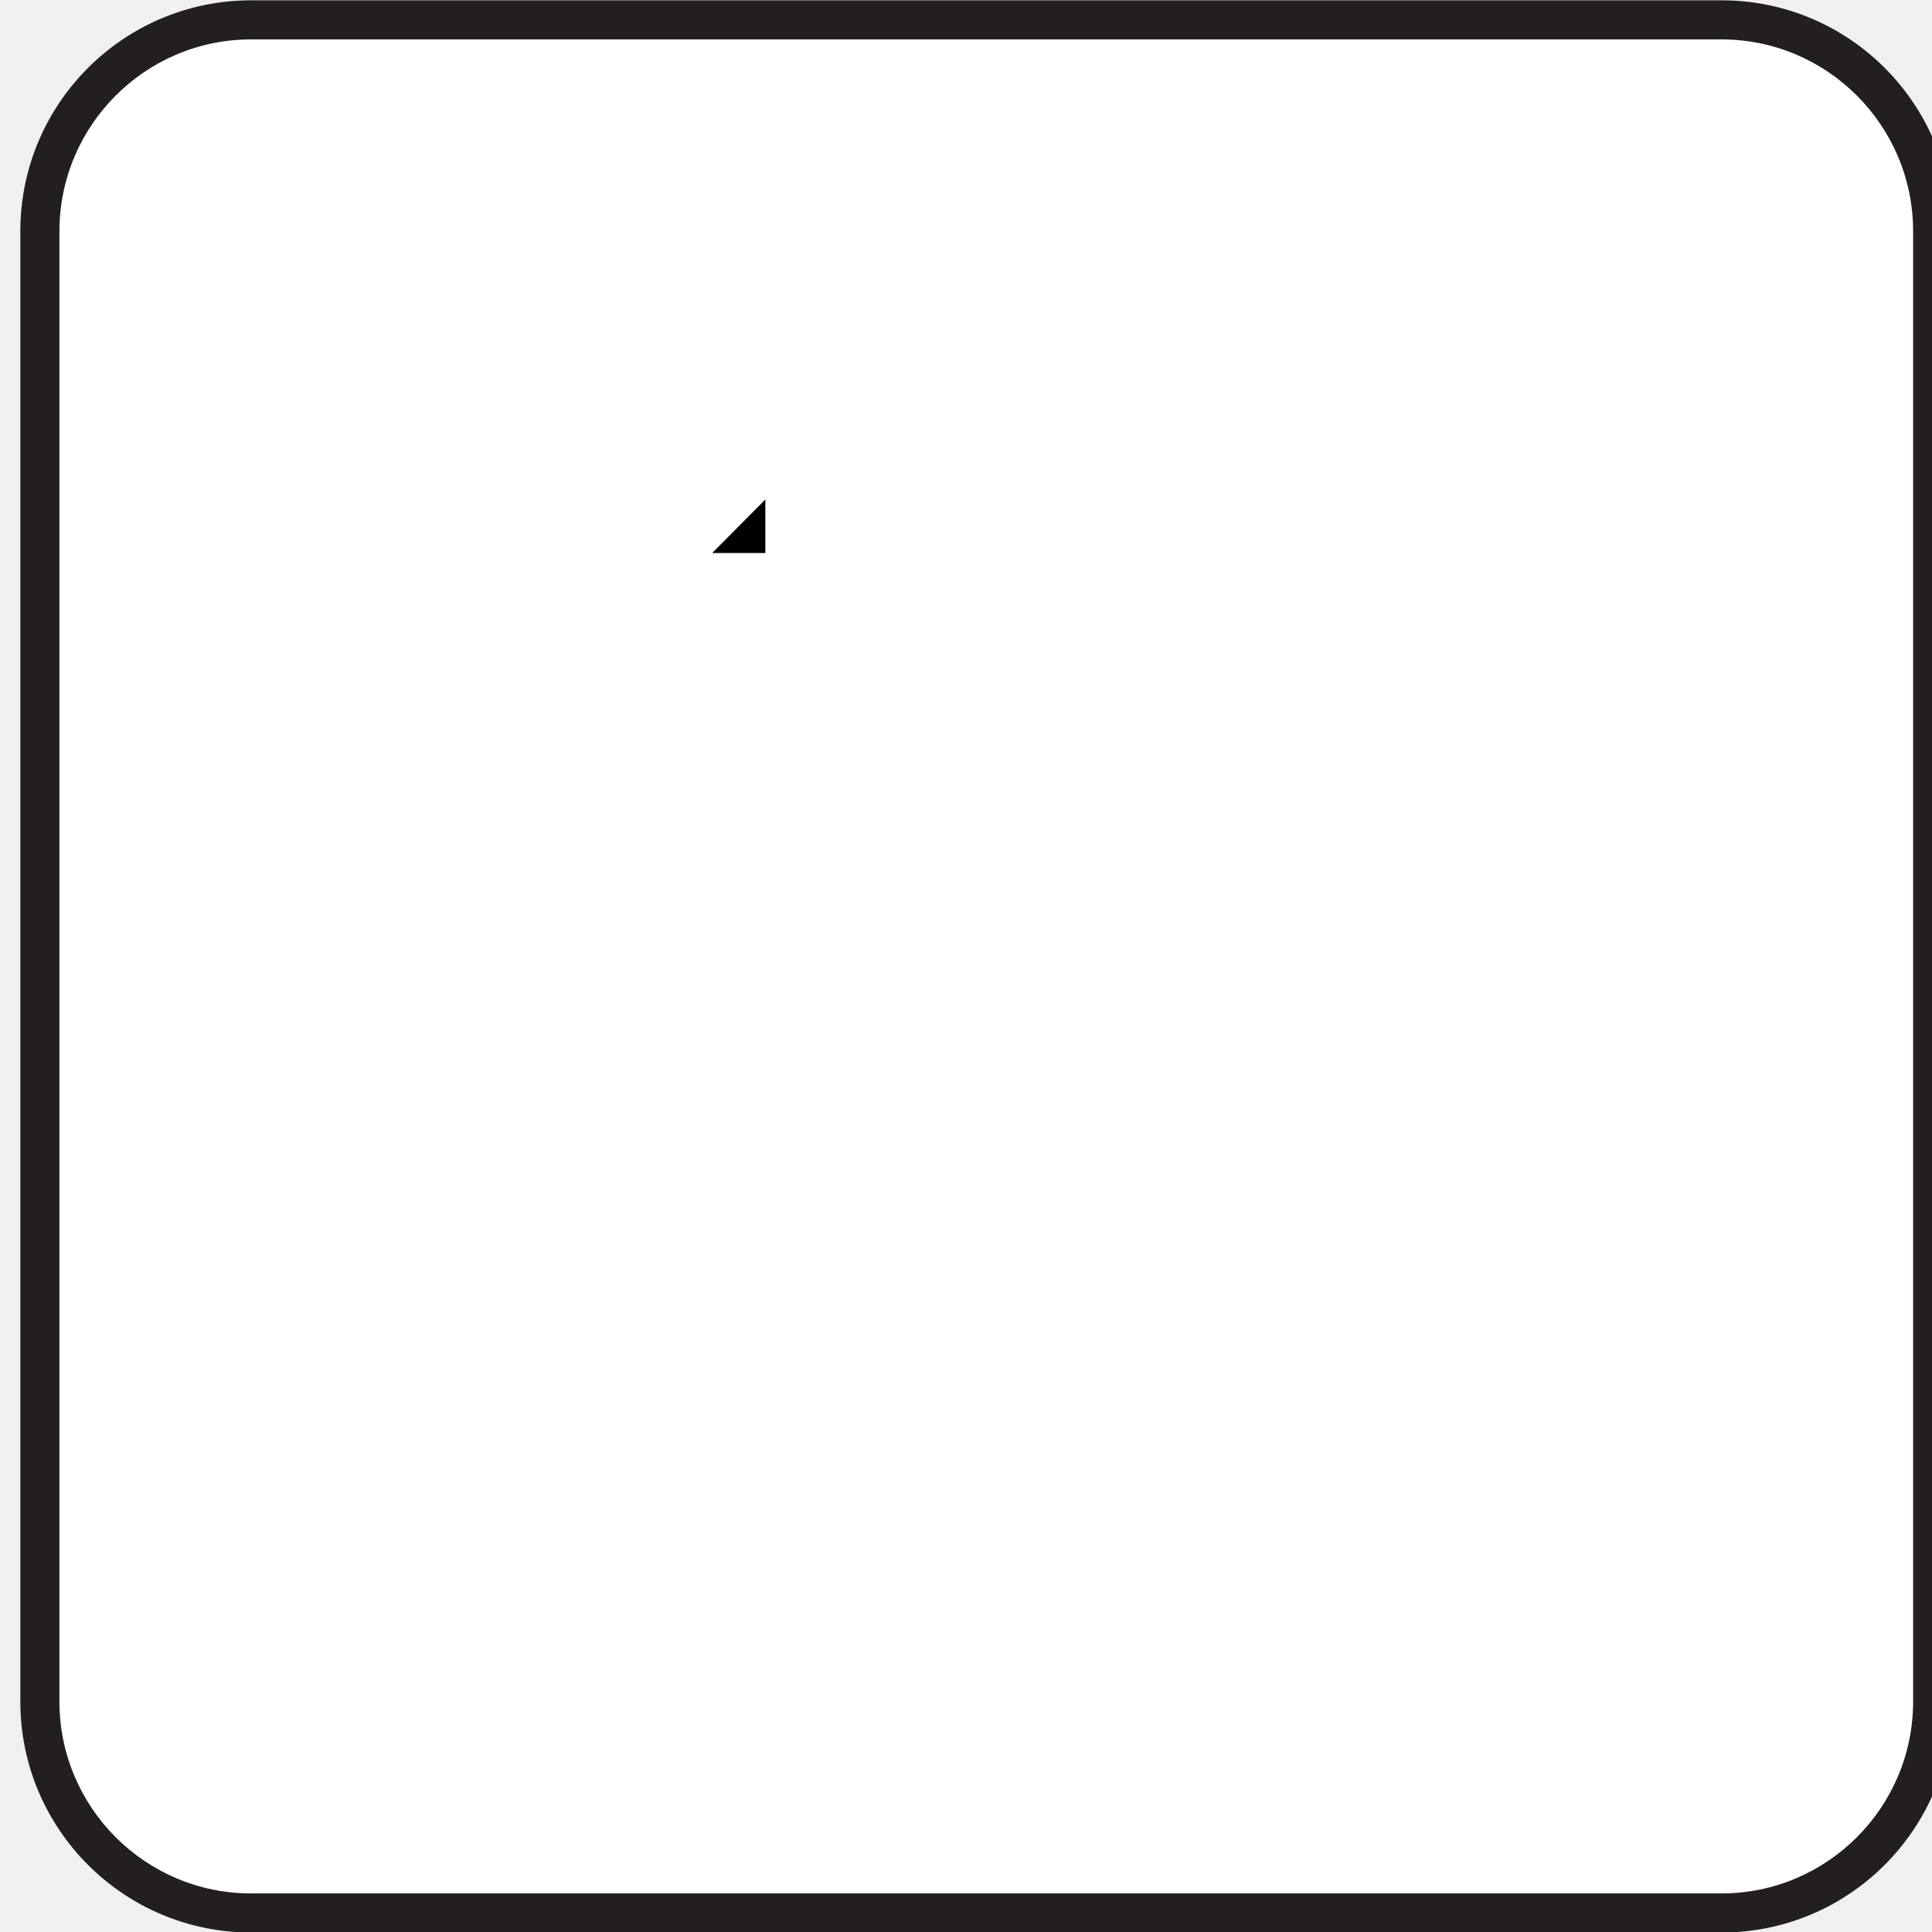
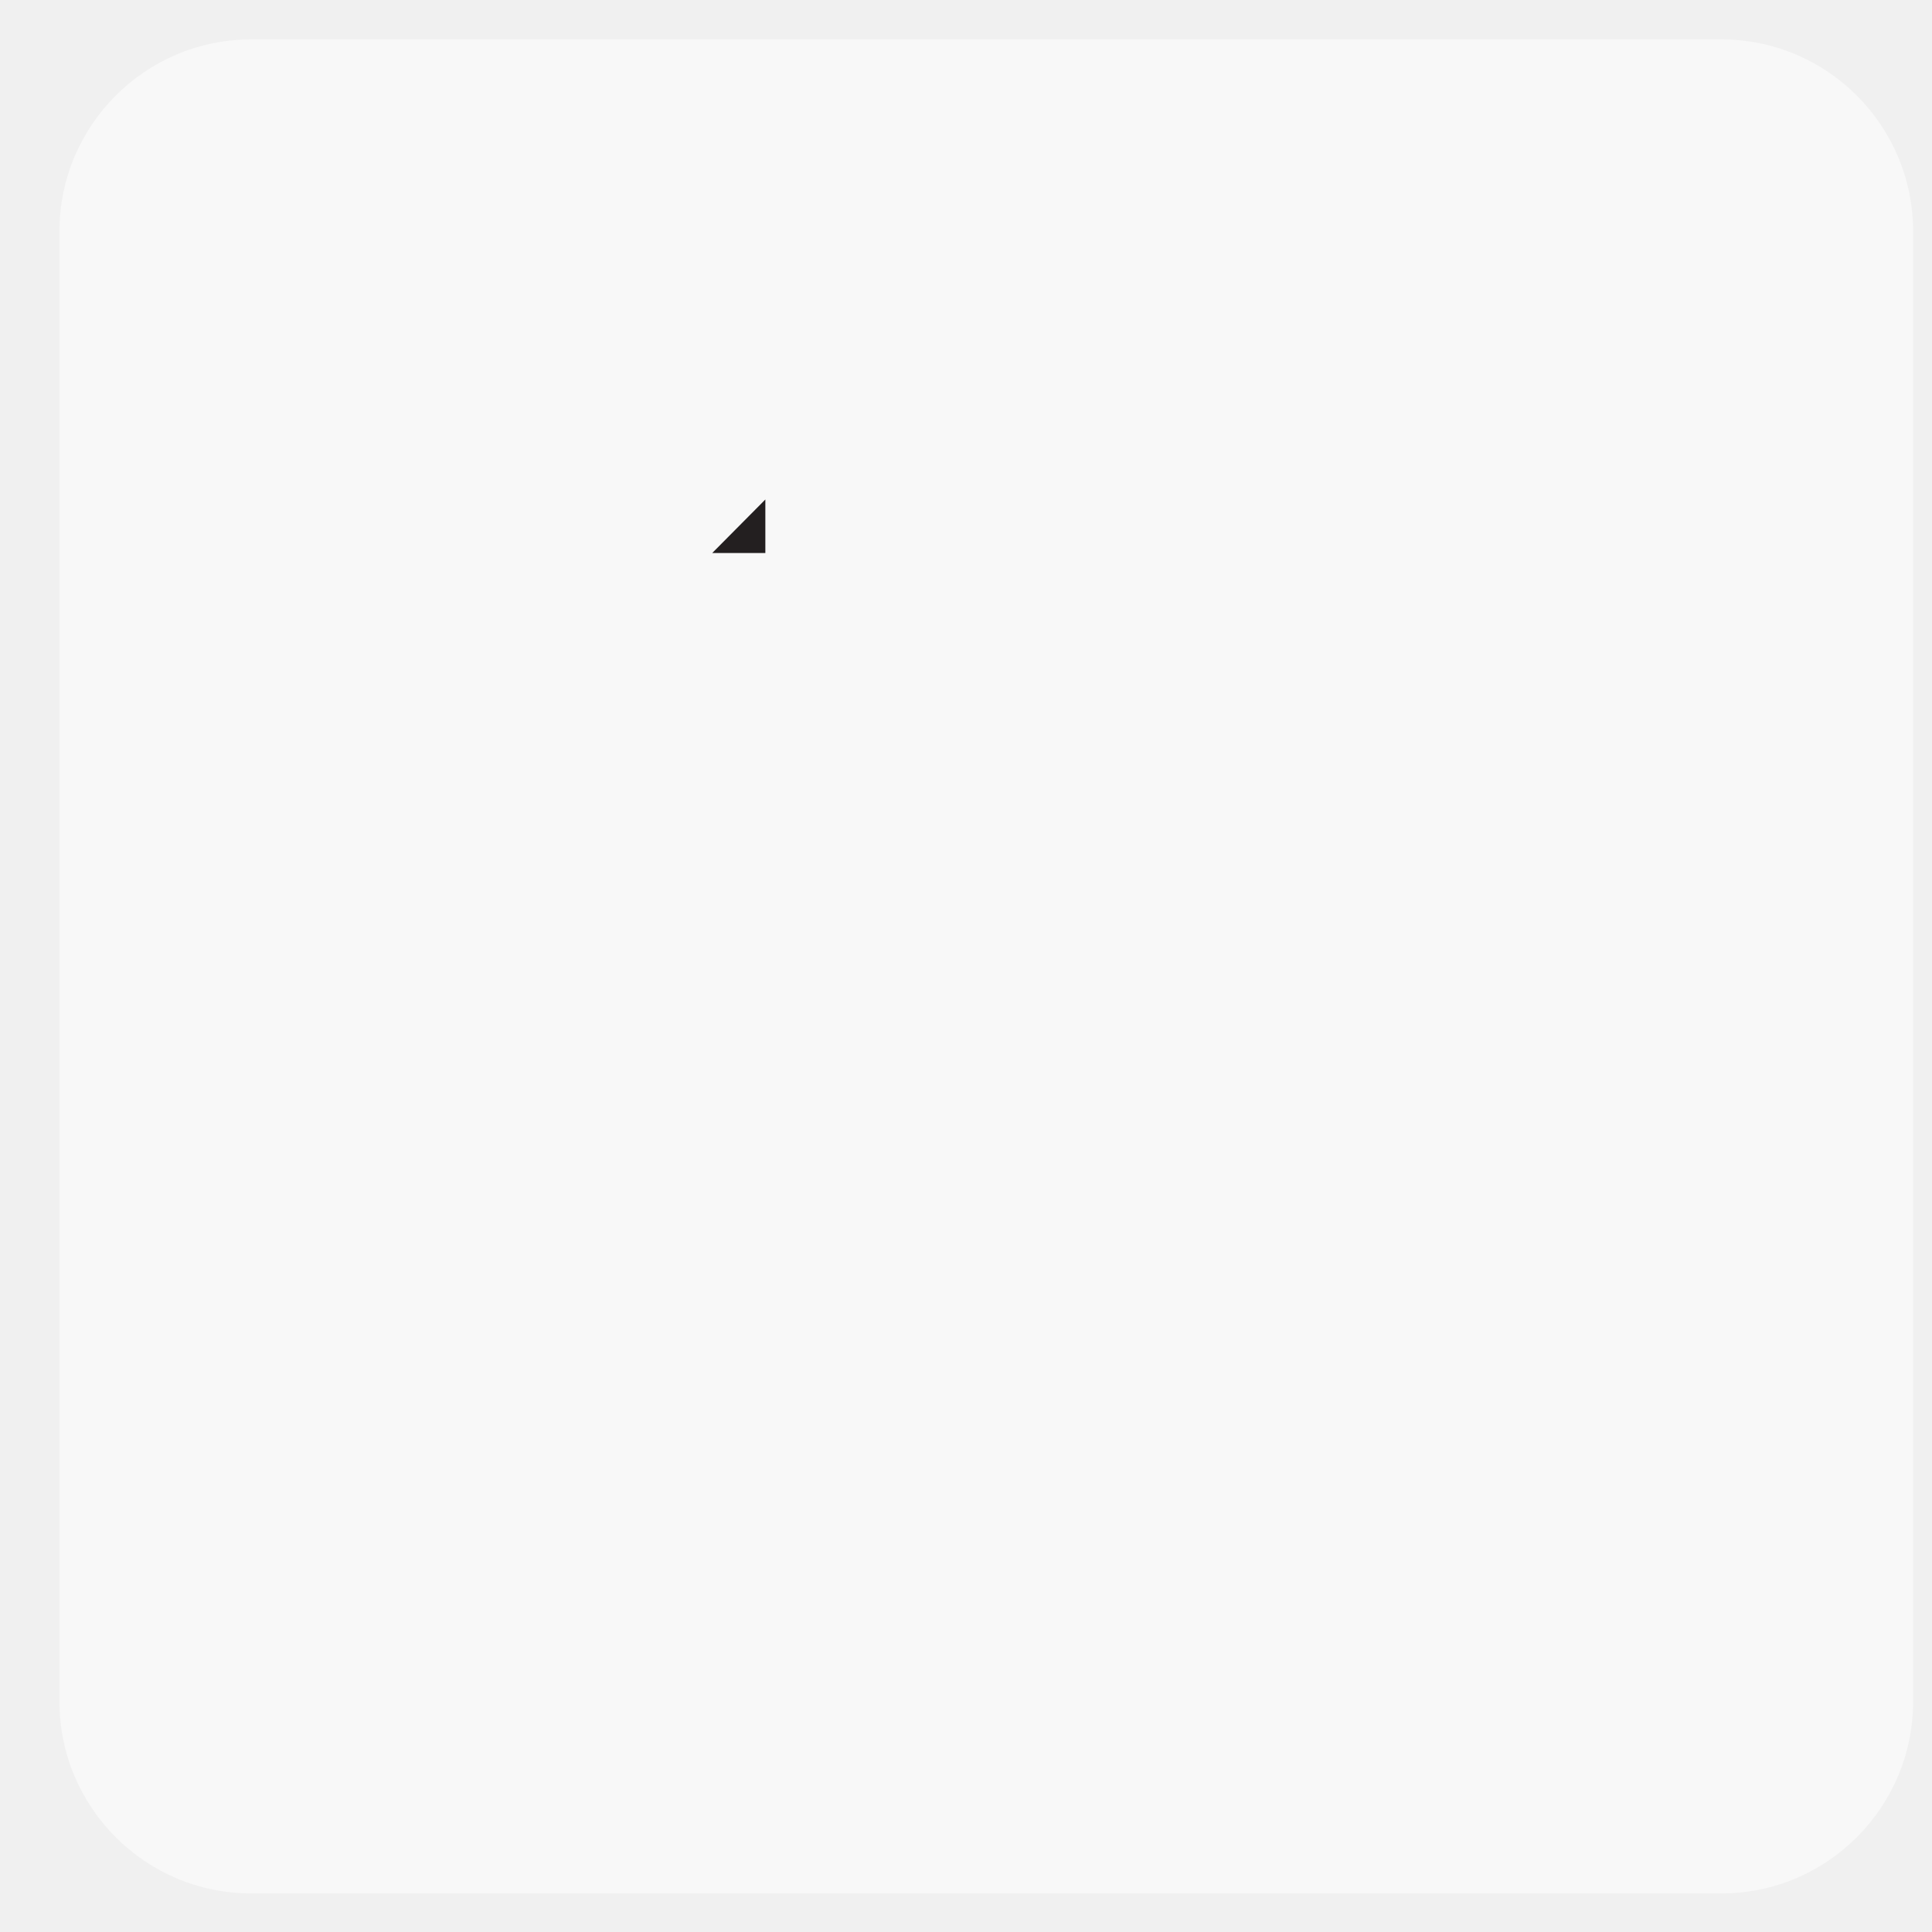
<svg xmlns="http://www.w3.org/2000/svg" xmlns:xlink="http://www.w3.org/1999/xlink" width="123.547" height="123.539" enable-background="new -0.258 -0.548 123.547 123.539" version="1.1" xml:space="preserve">
  <defs>
    <symbol height="540.58" id="svg_20" version="1.1" width="429.49">
      <g id="svg_14" transform="translate(983.2226,375.1986)">
-         <path d="m-689.36,155.18c0,4.2 3.41,7.61 7.61,7.61l149.94,0c4.2,0 7.61,-3.41 7.61,-7.61l0,-149.94c0,-4.2 -3.41,-7.61 -7.61,-7.61l-149.94,0c-4.2,0 -7.61,3.41 -7.61,7.61l0,149.94z" fill="#ffffff" fill-rule="evenodd" id="svg_17" />
-         <path d="m-606.74,18.18c-34.22,0 -61.99,27.76 -61.99,61.99c0,34.23 27.77,61.98 61.99,61.98c34.21,0 61.98,-27.75 61.98,-61.98c0,-34.23 -27.77,-61.99 -61.98,-61.99z" fill="#ffffff" fill-rule="evenodd" id="svg_16" />
-         <path d="m-839.32,-227.06l0,98.86l-72.72,87.54l-0.11,83.3c-7.92,3 -15.44,6.9 -22.34,11.57c-7.15,4.85 -13.67,10.54 -19.29,16.86c-2.57,2.95 -4.96,6 -7.14,9.19c-2.27,3.39 -4.37,6.87 -6.18,10.48c-1.03,2.04 -1.85,4.2 -2.44,6.4c-0.7,2.51 -1.11,5.1 -1.22,7.73c-1.11,8.94 1.69,17.97 7.83,25.05c6.55,7.54 16.27,12.26 26.79,12.93c5.51,0.4 11.03,0.36 16.49,-0.1c5.09,-0.43 10.13,-1.19 15.06,-2.33c9.37,-1.77 18.43,-4.61 26.98,-8.49c7.95,-3.6 15.4,-8.05 22.18,-13.27c3.26,-2.47 6.5,-4.95 9.72,-7.48c3,-2.33 5.99,-4.7 8.99,-7.11c3.86,-3.41 7.67,-6.86 11.37,-10.43c3.79,-3.59 7.48,-7.29 11.07,-11.03c6.07,-6.69 11.85,-13.59 17.3,-20.7c5.27,-6.91 10.24,-13.99 14.88,-21.26l12.49,26.11c-2.09,1.26 -4.14,2.5 -6.19,3.84c-1.93,1.25 -3.82,2.56 -5.71,3.88c-3.86,2.45 -7.56,5.15 -11.03,8.06c-3.23,2.73 -6.25,5.61 -9.1,8.7c-2.65,2.69 -5.03,5.6 -7.12,8.69c-2.45,3.56 -4.49,7.34 -6.11,11.25c-0.99,2.35 -1.77,4.72 -2.45,7.12c-0.66,2.46 -1.13,4.9 -1.49,7.37c-0.51,9 2.52,17.84 8.63,24.92c6.85,7.98 16.98,13.05 28.05,14.02c5.31,0.29 10.63,0.21 15.94,-0.21c5.13,-0.43 10.16,-1.19 15.16,-2.31c9.22,-2.4 18.22,-5.68 26.71,-9.74c8.16,-3.89 15.88,-8.48 23.08,-13.7c3.46,-2.12 6.82,-4.41 10.01,-6.87c2.87,-2.22 5.62,-4.6 8.27,-7.07c3.9,-3.64 7.73,-7.37 11.37,-11.18c3.63,-3.77 7.18,-7.67 10.57,-11.65c6.37,-6.44 12.33,-13.23 17.75,-20.35c5.36,-7.05 10.21,-14.38 14.54,-21.97c5.24,-7.12 10.99,-13.95 17.13,-20.45c7.06,-7.43 14.69,-14.45 22.8,-20.92l34.47,-23.76l-8.86,-10.25l-25.21,17.9c-9.14,5.85 -18.63,11.26 -28.44,16.11c-8.82,4.39 -17.88,8.34 -27.18,11.87c-7.51,2.29 -15.11,4.38 -22.75,6.28c-7.25,1.8 -14.58,3.42 -21.95,4.82c-5.43,0.36 -10.83,1.12 -16.11,2.26c-4.69,1.01 -9.29,2.35 -13.78,3.96l-23.15,-47.2l33.45,-24.15l-8.05,-9.64l-24.62,17.22c-0.55,0.46 -1.14,0.89 -1.77,1.32c-0.63,0.43 -1.26,0.83 -1.93,1.19l0.04,-223.96l37.74,34.58l-21.91,47.42c-4.92,10.71 0.63,23 12.37,27.46c11.52,4.35 24.77,-0.5 29.77,-10.93l33.68,-73.26l-81.33,-74.99c-2.6,-2.22 -5.71,-3.95 -9.06,-5.07c-4.34,-1.44 -9.02,-1.15 -13.56,-1.15l-67.58,-0.1c-3.82,0 -7.67,0.32 -11.33,1.47c-3.83,1.19 -7.39,3.09 -10.41,5.54l-63.81,76.39l-49.19,-0.04c-12.65,-0.25 -23.08,8.92 -23.36,20.46c-0.28,11.75 10.13,21.38 23.01,21.31l70.86,0l49.43,-58.31zm42.97,237.32c-7.25,2 -14.5,3.92 -21.82,5.64c-7.56,1.8 -15.2,3.44 -22.85,4.92c-2.79,0.4 -5.59,0.87 -8.34,1.4c-2.36,0.47 -4.74,1.01 -7.1,1.62l0,-48.82l56.91,-67.91l0,96.64l3.2,6.51zm168.39,27.25l-7.64,8.77c-1.97,2.02 -3.77,4.17 -5.4,6.44c-1.76,2.48 -3.31,5.06 -4.64,7.75c-5.16,7.31 -10.6,14.46 -16.3,21.39c-5.75,6.99 -11.79,13.75 -18.08,20.32c-3.58,4.42 -7.52,8.56 -11.86,12.37c-4.69,4.13 -9.73,7.88 -15.12,11.17l-71.42,-39.35c2.37,-1.62 4.78,-3.2 7.24,-4.68c2.14,-1.25 4.3,-2.47 6.51,-3.63l7.96,15.68c5.48,10.85 22.52,18.47 36.51,12.82c13.86,-5.59 20.2,-20.37 14.17,-33.1l-7.52,-15.65c3.55,-0.86 7.13,-1.68 10.72,-2.4c3.46,-0.72 6.97,-1.35 10.48,-1.94c2.72,-0.47 5.39,-0.97 8.05,-1.51c2.62,-0.46 5.18,-0.96 7.75,-1.47c6.53,-1.15 12.99,-2.59 19.36,-4.24c6.43,-1.66 12.73,-3.59 18.96,-5.75l10.27,-2.99zm-160.09,58.3l69.55,38.57c-7.05,4.36 -14.58,8.01 -22.49,10.9c-8.31,3.02 -16.94,5.21 -25.76,6.47c-3.23,0.24 -6.46,0.29 -9.69,0.11c-3.31,-0.19 -6.61,-0.63 -9.84,-1.26c-6.38,-1.8 -11.83,-5.65 -15.25,-10.87c-3.11,-4.7 -4.41,-10.27 -3.69,-15.74c0.3,-1.61 0.7,-3.23 1.25,-4.82c0.6,-1.69 1.3,-3.29 2.14,-4.89c1.72,-3.62 3.53,-7.24 6.08,-10.46c1.16,-1.43 2.49,-2.76 3.8,-4.09c1.26,-1.33 2.55,-2.63 3.9,-3.92zm-83.79,18.18c-7.17,4.38 -14.85,8.01 -22.88,10.81c-8.05,2.81 -16.43,4.79 -24.94,5.86c-3.23,0.29 -6.49,0.4 -9.72,0.29c-3.71,-0.14 -7.37,-0.54 -10.99,-1.18c-5.75,-1.69 -10.68,-5.22 -13.87,-9.89c-3.46,-5.07 -4.65,-11.19 -3.35,-17.04c0.29,-1.66 0.71,-3.31 1.31,-4.89c0.58,-1.55 1.29,-3.02 2.17,-4.46c1.44,-3.41 3.39,-6.68 5.74,-9.66c2.13,-2.72 4.57,-5.18 7.29,-7.41l69.24,37.57zm121.35,-452.78c0,19.77 -17.57,35.81 -39.23,35.81c-21.65,0 -39.23,-16.04 -39.23,-35.81c0,-19.77 17.58,-35.81 39.23,-35.81c21.66,0 39.23,16.04 39.23,35.81zm-37.56,366.46c-1.86,2.44 -3.7,4.85 -5.56,7.26c-1.73,2.36 -3.46,4.71 -5.2,7.01c-4.88,7.2 -10.12,14.19 -15.68,20.96c-5.72,6.97 -11.77,13.73 -18.16,20.2c-4.24,3.89 -8.57,7.7 -13.03,11.4c-4.65,3.85 -9.37,7.57 -14.21,11.22l-70.43,-38.8c2.91,-2.05 5.87,-4.02 8.94,-5.85c2.92,-1.77 5.91,-3.42 8.93,-4.97l0.08,7.33c0.12,12.16 13.67,25.24 27.77,25.21c15.13,0.04 27.41,-11.22 27.54,-25.01l0.15,-26.01c1.93,-0.36 3.86,-0.72 5.75,-1.11c1.9,-0.32 3.79,-0.65 5.63,-1.01c2.96,-0.39 5.88,-0.89 8.79,-1.47c2.65,-0.5 5.28,-1.12 7.91,-1.76c6.39,-1.36 12.76,-2.88 19.06,-4.58c6.3,-1.67 12.57,-3.52 18.76,-5.49l2.96,5.47z" fill="#000000" fill-rule="evenodd" id="svg_15" />
+         <path d="m-839.32,-227.06l0,98.86l-72.72,87.54l-0.11,83.3c-7.92,3 -15.44,6.9 -22.34,11.57c-7.15,4.85 -13.67,10.54 -19.29,16.86c-2.57,2.95 -4.96,6 -7.14,9.19c-2.27,3.39 -4.37,6.87 -6.18,10.48c-1.03,2.04 -1.85,4.2 -2.44,6.4c-0.7,2.51 -1.11,5.1 -1.22,7.73c-1.11,8.94 1.69,17.97 7.83,25.05c6.55,7.54 16.27,12.26 26.79,12.93c5.51,0.4 11.03,0.36 16.49,-0.1c5.09,-0.43 10.13,-1.19 15.06,-2.33c9.37,-1.77 18.43,-4.61 26.98,-8.49c7.95,-3.6 15.4,-8.05 22.18,-13.27c3.26,-2.47 6.5,-4.95 9.72,-7.48c3,-2.33 5.99,-4.7 8.99,-7.11c3.86,-3.41 7.67,-6.86 11.37,-10.43c3.79,-3.59 7.48,-7.29 11.07,-11.03c6.07,-6.69 11.85,-13.59 17.3,-20.7c5.27,-6.91 10.24,-13.99 14.88,-21.26l12.49,26.11c-2.09,1.26 -4.14,2.5 -6.19,3.84c-1.93,1.25 -3.82,2.56 -5.71,3.88c-3.86,2.45 -7.56,5.15 -11.03,8.06c-3.23,2.73 -6.25,5.61 -9.1,8.7c-2.65,2.69 -5.03,5.6 -7.12,8.69c-2.45,3.56 -4.49,7.34 -6.11,11.25c-0.99,2.35 -1.77,4.72 -2.45,7.12c-0.66,2.46 -1.13,4.9 -1.49,7.37c-0.51,9 2.52,17.84 8.63,24.92c6.85,7.98 16.98,13.05 28.05,14.02c5.31,0.29 10.63,0.21 15.94,-0.21c5.13,-0.43 10.16,-1.19 15.16,-2.31c9.22,-2.4 18.22,-5.68 26.71,-9.74c8.16,-3.89 15.88,-8.48 23.08,-13.7c3.46,-2.12 6.82,-4.41 10.01,-6.87c2.87,-2.22 5.62,-4.6 8.27,-7.07c3.9,-3.64 7.73,-7.37 11.37,-11.18c3.63,-3.77 7.18,-7.67 10.57,-11.65c6.37,-6.44 12.33,-13.23 17.75,-20.35c5.36,-7.05 10.21,-14.38 14.54,-21.97c5.24,-7.12 10.99,-13.95 17.13,-20.45c7.06,-7.43 14.69,-14.45 22.8,-20.92l34.47,-23.76l-8.86,-10.25l-25.21,17.9c-9.14,5.85 -18.63,11.26 -28.44,16.11c-8.82,4.39 -17.88,8.34 -27.18,11.87c-7.51,2.29 -15.11,4.38 -22.75,6.28c-7.25,1.8 -14.58,3.42 -21.95,4.82c-5.43,0.36 -10.83,1.12 -16.11,2.26c-4.69,1.01 -9.29,2.35 -13.78,3.96l-23.15,-47.2l33.45,-24.15l-8.05,-9.64l-24.62,17.22c-0.55,0.46 -1.14,0.89 -1.77,1.32c-0.63,0.43 -1.26,0.83 -1.93,1.19l0.04,-223.96l37.74,34.58l-21.91,47.42c-4.92,10.71 0.63,23 12.37,27.46c11.52,4.35 24.77,-0.5 29.77,-10.93l33.68,-73.26l-81.33,-74.99c-2.6,-2.22 -5.71,-3.95 -9.06,-5.07c-4.34,-1.44 -9.02,-1.15 -13.56,-1.15l-67.58,-0.1c-3.82,0 -7.67,0.32 -11.33,1.47c-3.83,1.19 -7.39,3.09 -10.41,5.54l-63.81,76.39l-49.19,-0.04c-12.65,-0.25 -23.08,8.92 -23.36,20.46c-0.28,11.75 10.13,21.38 23.01,21.31l70.86,0l49.43,-58.31zm42.97,237.32c-7.25,2 -14.5,3.92 -21.82,5.64c-7.56,1.8 -15.2,3.44 -22.85,4.92c-2.79,0.4 -5.59,0.87 -8.34,1.4c-2.36,0.47 -4.74,1.01 -7.1,1.62l0,-48.82l56.91,-67.91l0,96.64l3.2,6.51zm168.39,27.25l-7.64,8.77c-1.97,2.02 -3.77,4.17 -5.4,6.44c-1.76,2.48 -3.31,5.06 -4.64,7.75c-5.16,7.31 -10.6,14.46 -16.3,21.39c-5.75,6.99 -11.79,13.75 -18.08,20.32c-3.58,4.42 -7.52,8.56 -11.86,12.37c-4.69,4.13 -9.73,7.88 -15.12,11.17l-71.42,-39.35c2.37,-1.62 4.78,-3.2 7.24,-4.68c2.14,-1.25 4.3,-2.47 6.51,-3.63l7.96,15.68c5.48,10.85 22.52,18.47 36.51,12.82c13.86,-5.59 20.2,-20.37 14.17,-33.1l-7.52,-15.65c3.55,-0.86 7.13,-1.68 10.72,-2.4c3.46,-0.72 6.97,-1.35 10.48,-1.94c2.72,-0.47 5.39,-0.97 8.05,-1.51c2.62,-0.46 5.18,-0.96 7.75,-1.47c6.53,-1.15 12.99,-2.59 19.36,-4.24c6.43,-1.66 12.73,-3.59 18.96,-5.75l10.27,-2.99zm-160.09,58.3l69.55,38.57c-7.05,4.36 -14.58,8.01 -22.49,10.9c-8.31,3.02 -16.94,5.21 -25.76,6.47c-3.23,0.24 -6.46,0.29 -9.69,0.11c-3.31,-0.19 -6.61,-0.63 -9.84,-1.26c-6.38,-1.8 -11.83,-5.65 -15.25,-10.87c-3.11,-4.7 -4.41,-10.27 -3.69,-15.74c0.3,-1.61 0.7,-3.23 1.25,-4.82c0.6,-1.69 1.3,-3.29 2.14,-4.89c1.72,-3.62 3.53,-7.24 6.08,-10.46c1.16,-1.43 2.49,-2.76 3.8,-4.09c1.26,-1.33 2.55,-2.63 3.9,-3.92zm-83.79,18.18c-7.17,4.38 -14.85,8.01 -22.88,10.81c-8.05,2.81 -16.43,4.79 -24.94,5.86c-3.23,0.29 -6.49,0.4 -9.72,0.29c-3.71,-0.14 -7.37,-0.54 -10.99,-1.18c-5.75,-1.69 -10.68,-5.22 -13.87,-9.89c-3.46,-5.07 -4.65,-11.19 -3.35,-17.04c0.29,-1.66 0.71,-3.31 1.31,-4.89c0.58,-1.55 1.29,-3.02 2.17,-4.46c1.44,-3.41 3.39,-6.68 5.74,-9.66c2.13,-2.72 4.57,-5.18 7.29,-7.41l69.24,37.57zm121.35,-452.78c0,19.77 -17.57,35.81 -39.23,35.81c-21.65,0 -39.23,-16.04 -39.23,-35.81c0,-19.77 17.58,-35.81 39.23,-35.81c21.66,0 39.23,16.04 39.23,35.81zm-37.56,366.46c-1.86,2.44 -3.7,4.85 -5.56,7.26c-1.73,2.36 -3.46,4.71 -5.2,7.01c-4.88,7.2 -10.12,14.19 -15.68,20.96c-5.72,6.97 -11.77,13.73 -18.16,20.2c-4.24,3.89 -8.57,7.7 -13.03,11.4c-4.65,3.85 -9.37,7.57 -14.21,11.22l-70.43,-38.8c2.91,-2.05 5.87,-4.02 8.94,-5.85c2.92,-1.77 5.91,-3.42 8.93,-4.97l0.08,7.33c0.12,12.16 13.67,25.24 27.77,25.21c15.13,0.04 27.41,-11.22 27.54,-25.01l0.15,-26.01c1.93,-0.36 3.86,-0.72 5.75,-1.11c1.9,-0.32 3.79,-0.65 5.63,-1.01c2.96,-0.39 5.88,-0.89 8.79,-1.47c2.65,-0.5 5.28,-1.12 7.91,-1.76c6.39,-1.36 12.76,-2.88 19.06,-4.58c6.3,-1.67 12.57,-3.52 18.76,-5.49l2.96,5.47z" fill="#231f20" fill-rule="evenodd" id="svg_15" />
      </g>
    </symbol>
  </defs>
  <g class="layer">
-     <path d="m110.09,123.58c8.15,0 14.76,-6.62 14.76,-14.77l0,-94.02c0,-8.16 -6.61,-14.77 -14.76,-14.77l-94.03,0c-8.15,0 -14.76,6.61 -14.76,14.77l0,94.02c0,8.15 6.61,14.77 14.76,14.77l94.03,0z" fill="#231F20" id="svg_2" />
-     <path d="m16.05,2.52c-6.75,0 -12.25,5.5 -12.25,12.27l0,94.02c0,6.77 5.5,12.27 12.25,12.27l94.04,0c6.75,0 12.25,-5.5 12.25,-12.27l0,-94.02c0,-6.77 -5.5,-12.27 -12.25,-12.27l-94.04,0z" fill="#FFFFFF" id="svg_3" transform="matrix(1 0 0 1 0 0)" />
+     <path d="m110.09,123.58c8.15,0 14.76,-6.62 14.76,-14.77l0,-94.02c0,-8.16 -6.61,-14.77 -14.76,-14.77l-94.03,0c-8.15,0 -14.76,6.61 -14.76,14.77l0,94.02c0,8.15 6.61,14.77 14.76,14.77l94.03,0z" fill="transparent" id="svg_2" />
+     <path d="m16.05,2.52c-6.75,0 -12.25,5.5 -12.25,12.27l0,94.02c0,6.77 5.5,12.27 12.25,12.27l94.04,0c6.75,0 12.25,-5.5 12.25,-12.27l0,-94.02c0,-6.77 -5.5,-12.27 -12.25,-12.27l-94.04,0z" fill="#FFFFFF" fill-opacity="50%" id="svg_3" transform="matrix(1 0 0 1 0 0)" />
    <use id="svg_21" transform="matrix(0.212349 0 0 0.178716 16.7063 10.2847)" x="28.26" xlink:href="#svg_20" y="16.79" />
  </g>
</svg>
